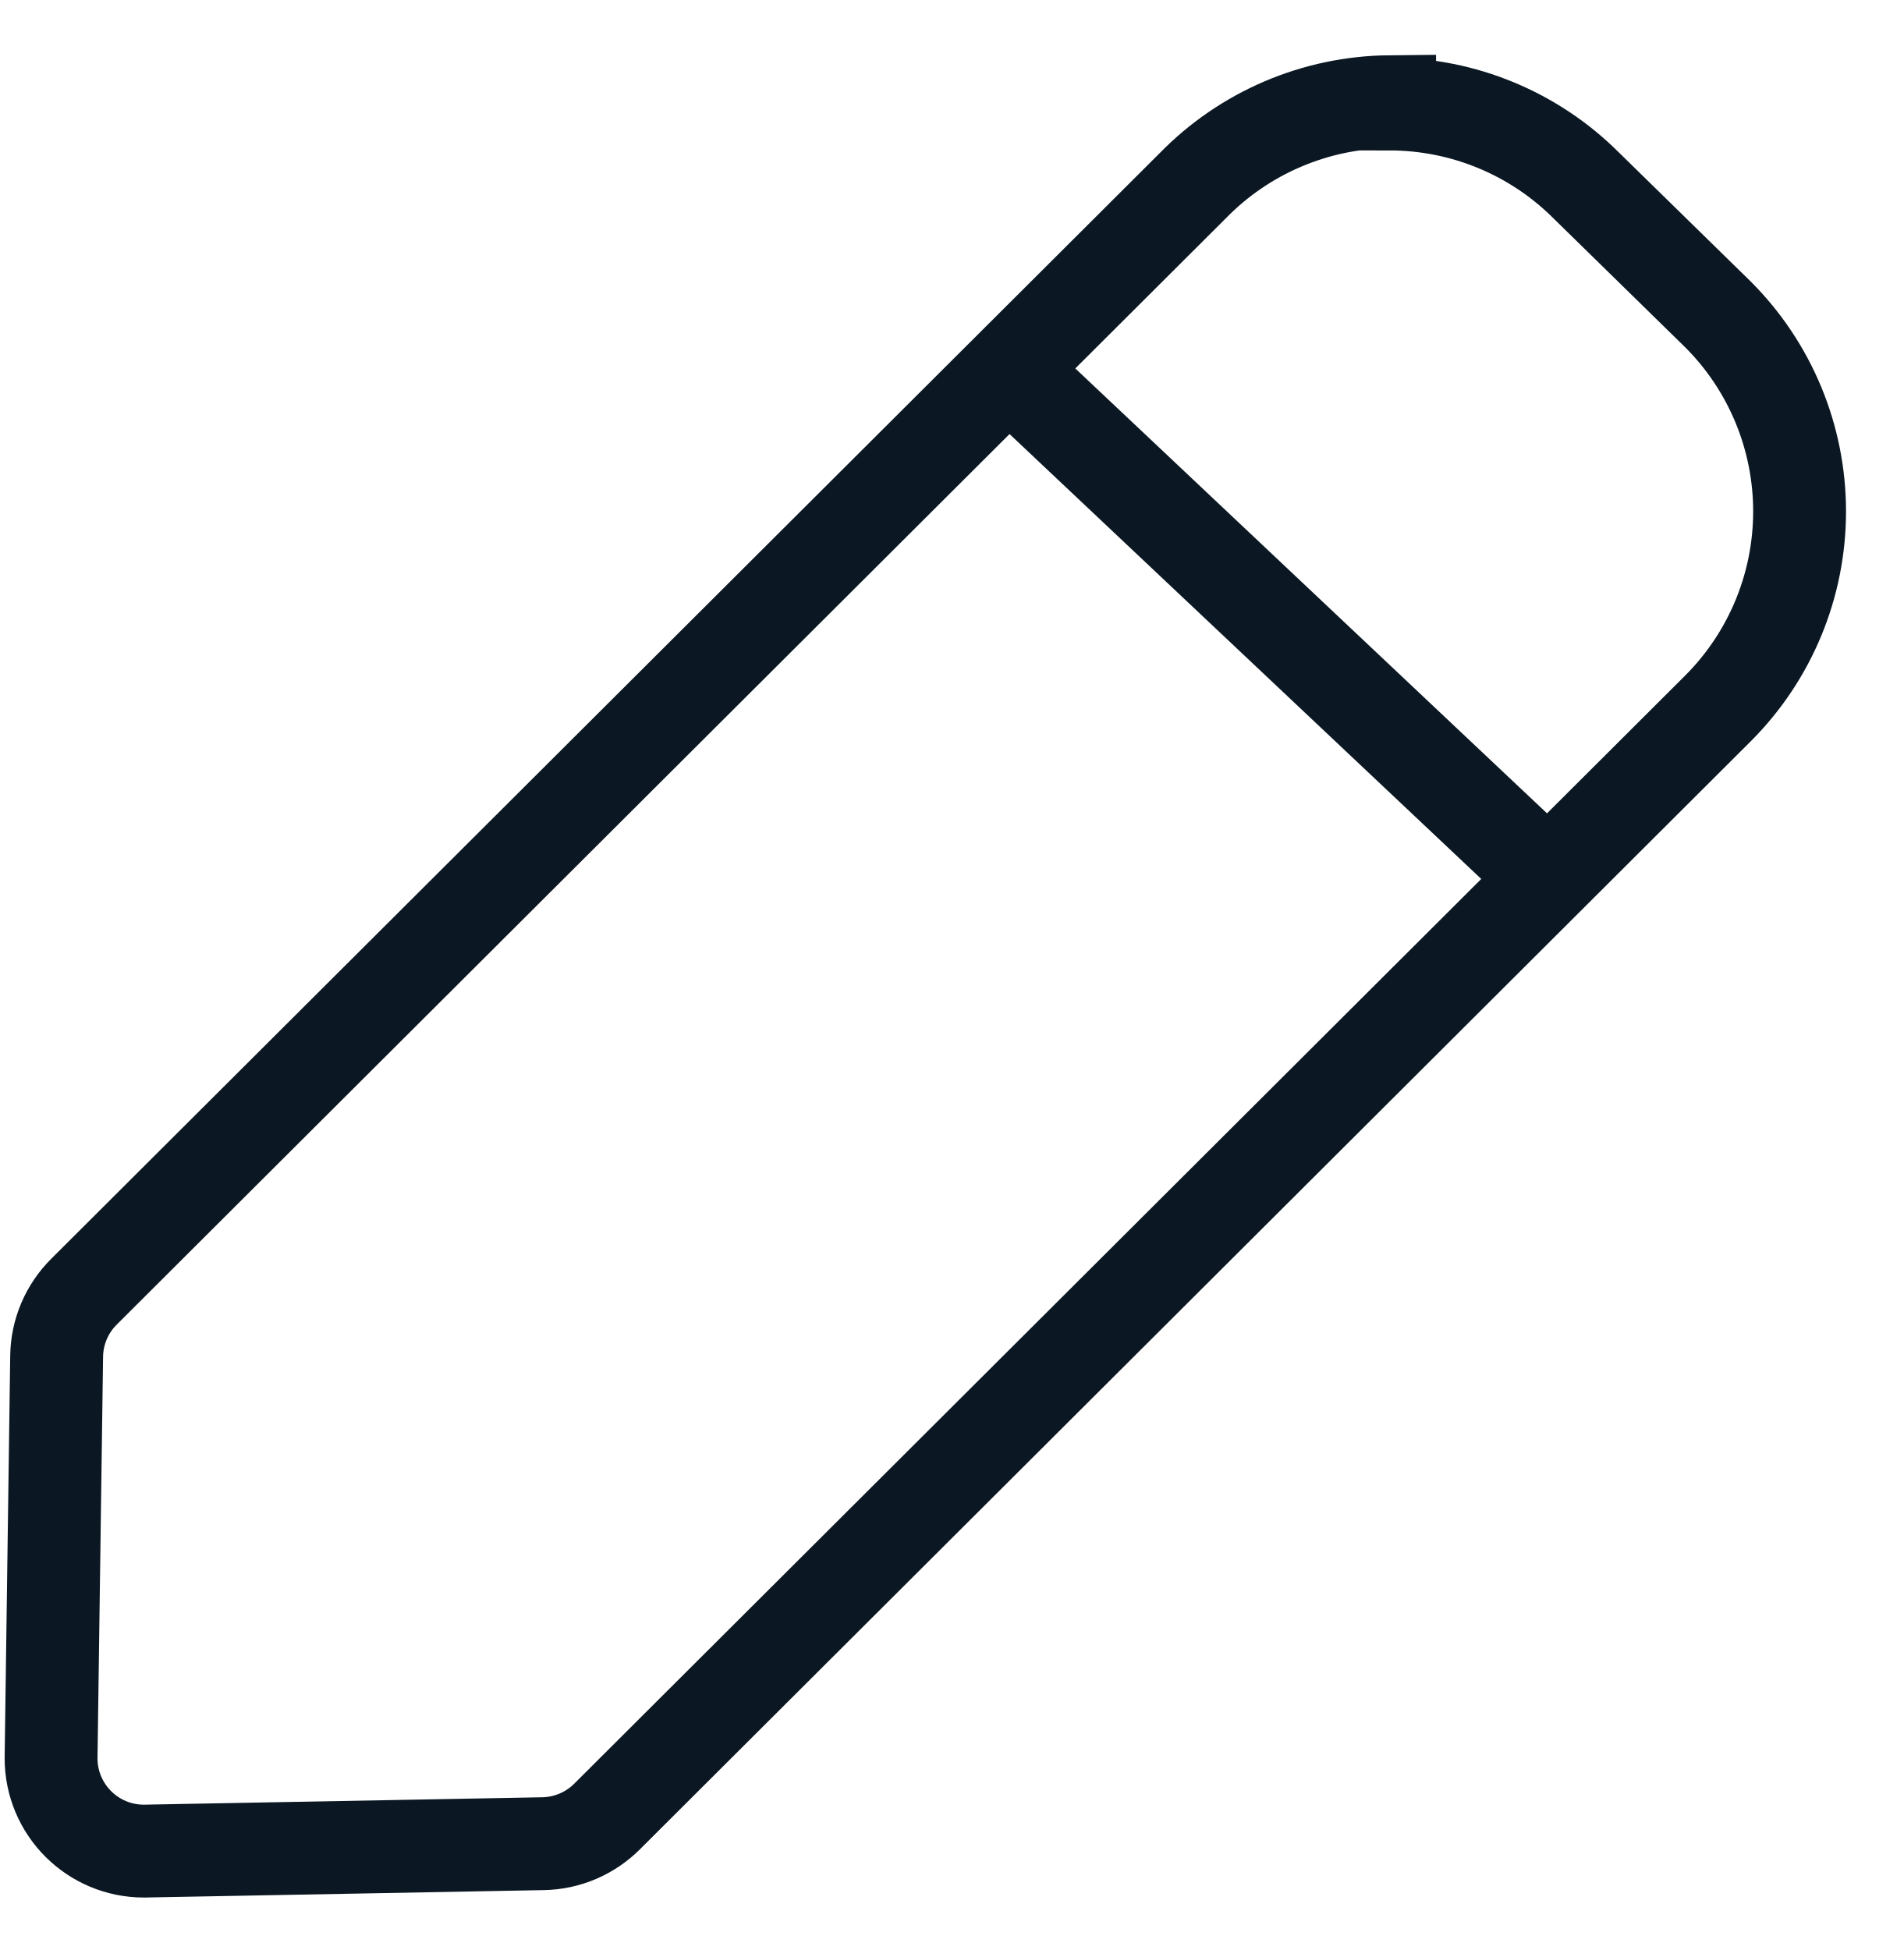
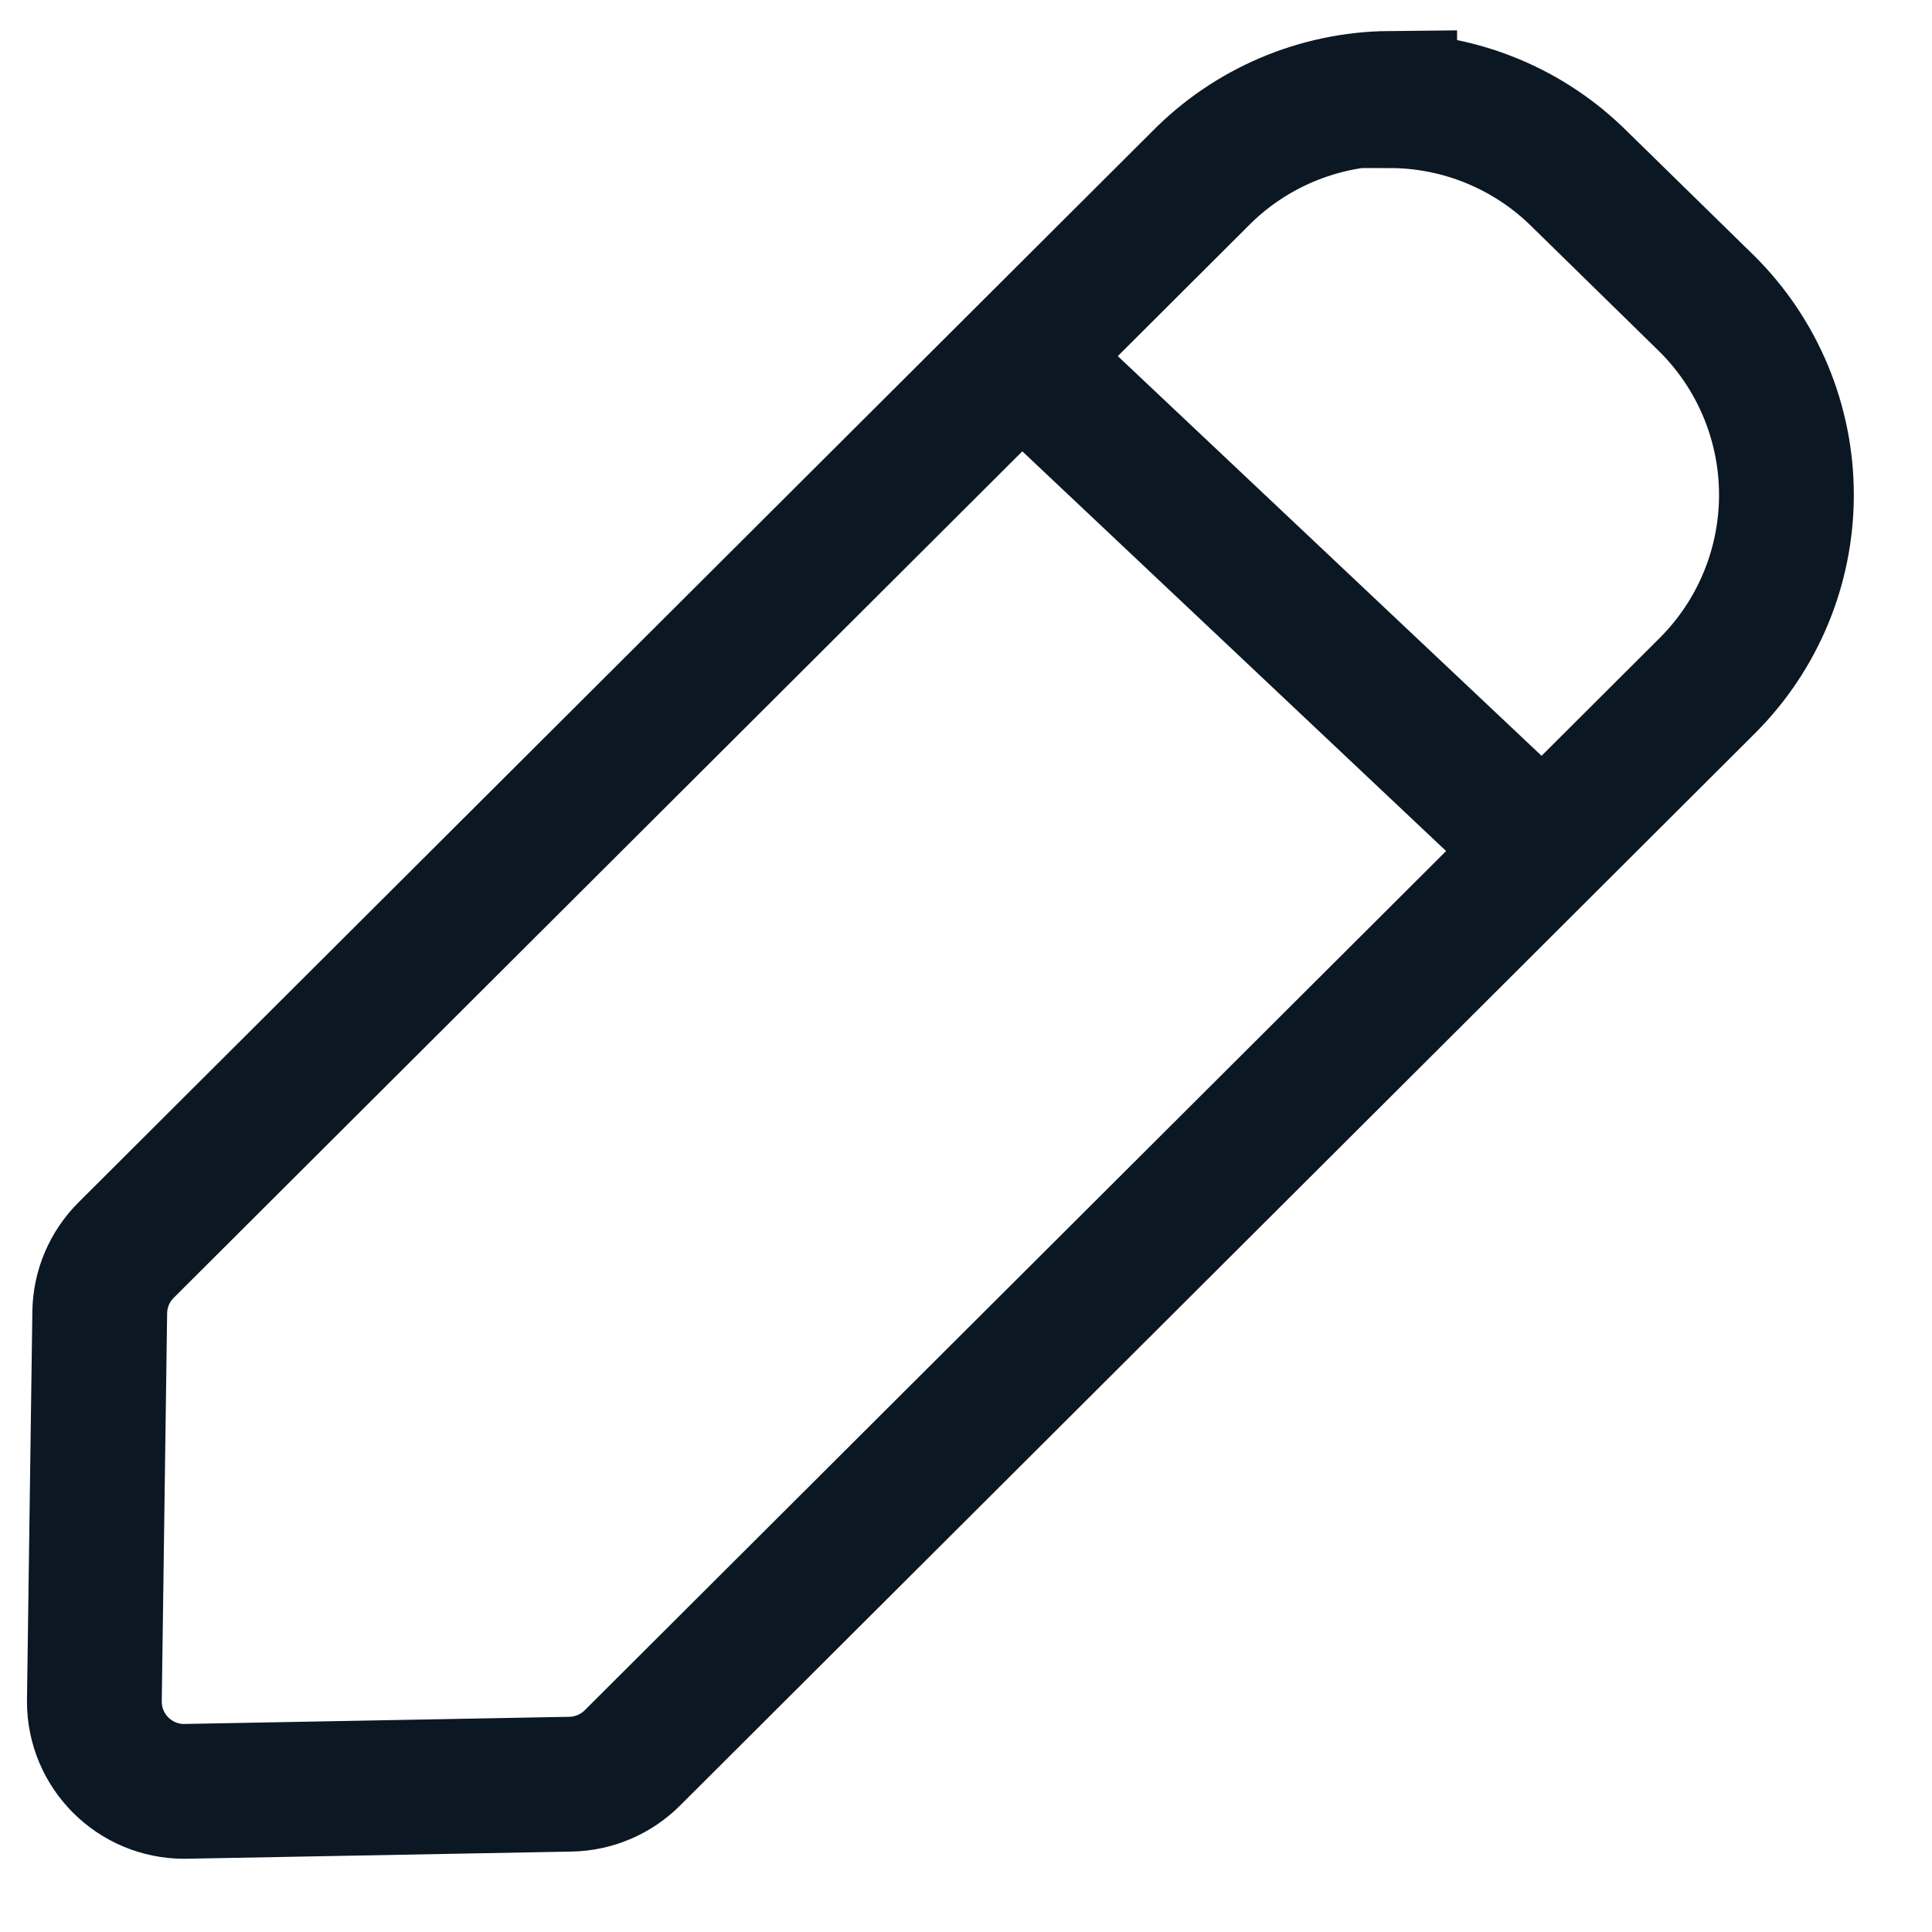
- <svg xmlns="http://www.w3.org/2000/svg" width="41px" height="42px" viewBox="0 0 41 42" version="1.1">
+ <svg xmlns="http://www.w3.org/2000/svg" width="43px" height="43px" viewBox="0 0 43 43" version="1.1">
  <g id="icons" stroke="none" stroke-width="1" fill="none" fill-rule="evenodd">
-     <g id="OUTLINED" transform="translate(-5, -182)" stroke="#0B1823" stroke-width="2">
-       <g id="edit" transform="translate(6.1, 184.19)">
-         <path d="M28.83,-8.52651283e-14 C27.232,0.015 25.706,0.666 24.59,1.81 L0.71,25.63 C0.339,25.998 0.127,26.497 0.12,27.02 L2.20268248e-13,35.68 C2.20268248e-13,36.785 0.895,37.68 2,37.68 L2,37.68 L10.6,37.52 C11.119,37.51 11.614,37.298 11.98,36.93 L35.9,13.07 C37.027,11.945 37.66,10.417 37.66,8.825 C37.66,7.233 37.027,5.705 35.9,4.58 L33.07,1.81 C31.946,0.684 30.421,0.051 28.83,0.05 L28.83,-8.52651283e-14 Z" id="Path" />
-         <line x1="20.83" y1="5.96" x2="31.74" y2="16.25" id="Path" stroke-linecap="round" stroke-linejoin="round" />
-       </g>
+     <g id="edit" transform="translate(2.1, 2.19)" stroke="#0B1823" stroke-width="3">
+       <path d="M28.83,-8.52651283e-14 C27.232,0.015 25.706,0.666 24.59,1.81 L0.71,25.63 C0.339,25.998 0.127,26.497 0.12,27.02 L2.20268248e-13,35.68 C2.20268248e-13,36.785 0.895,37.68 2,37.68 L2,37.68 L10.6,37.52 C11.119,37.51 11.614,37.298 11.98,36.93 L35.9,13.07 C37.027,11.945 37.66,10.417 37.66,8.825 C37.66,7.233 37.027,5.705 35.9,4.58 L33.07,1.81 C31.946,0.684 30.421,0.051 28.83,0.05 L28.83,-8.52651283e-14 Z" id="Path" />
+       <line x1="20.83" y1="5.96" x2="31.74" y2="16.25" id="Path" stroke-linecap="round" stroke-linejoin="round" />
    </g>
  </g>
</svg>
